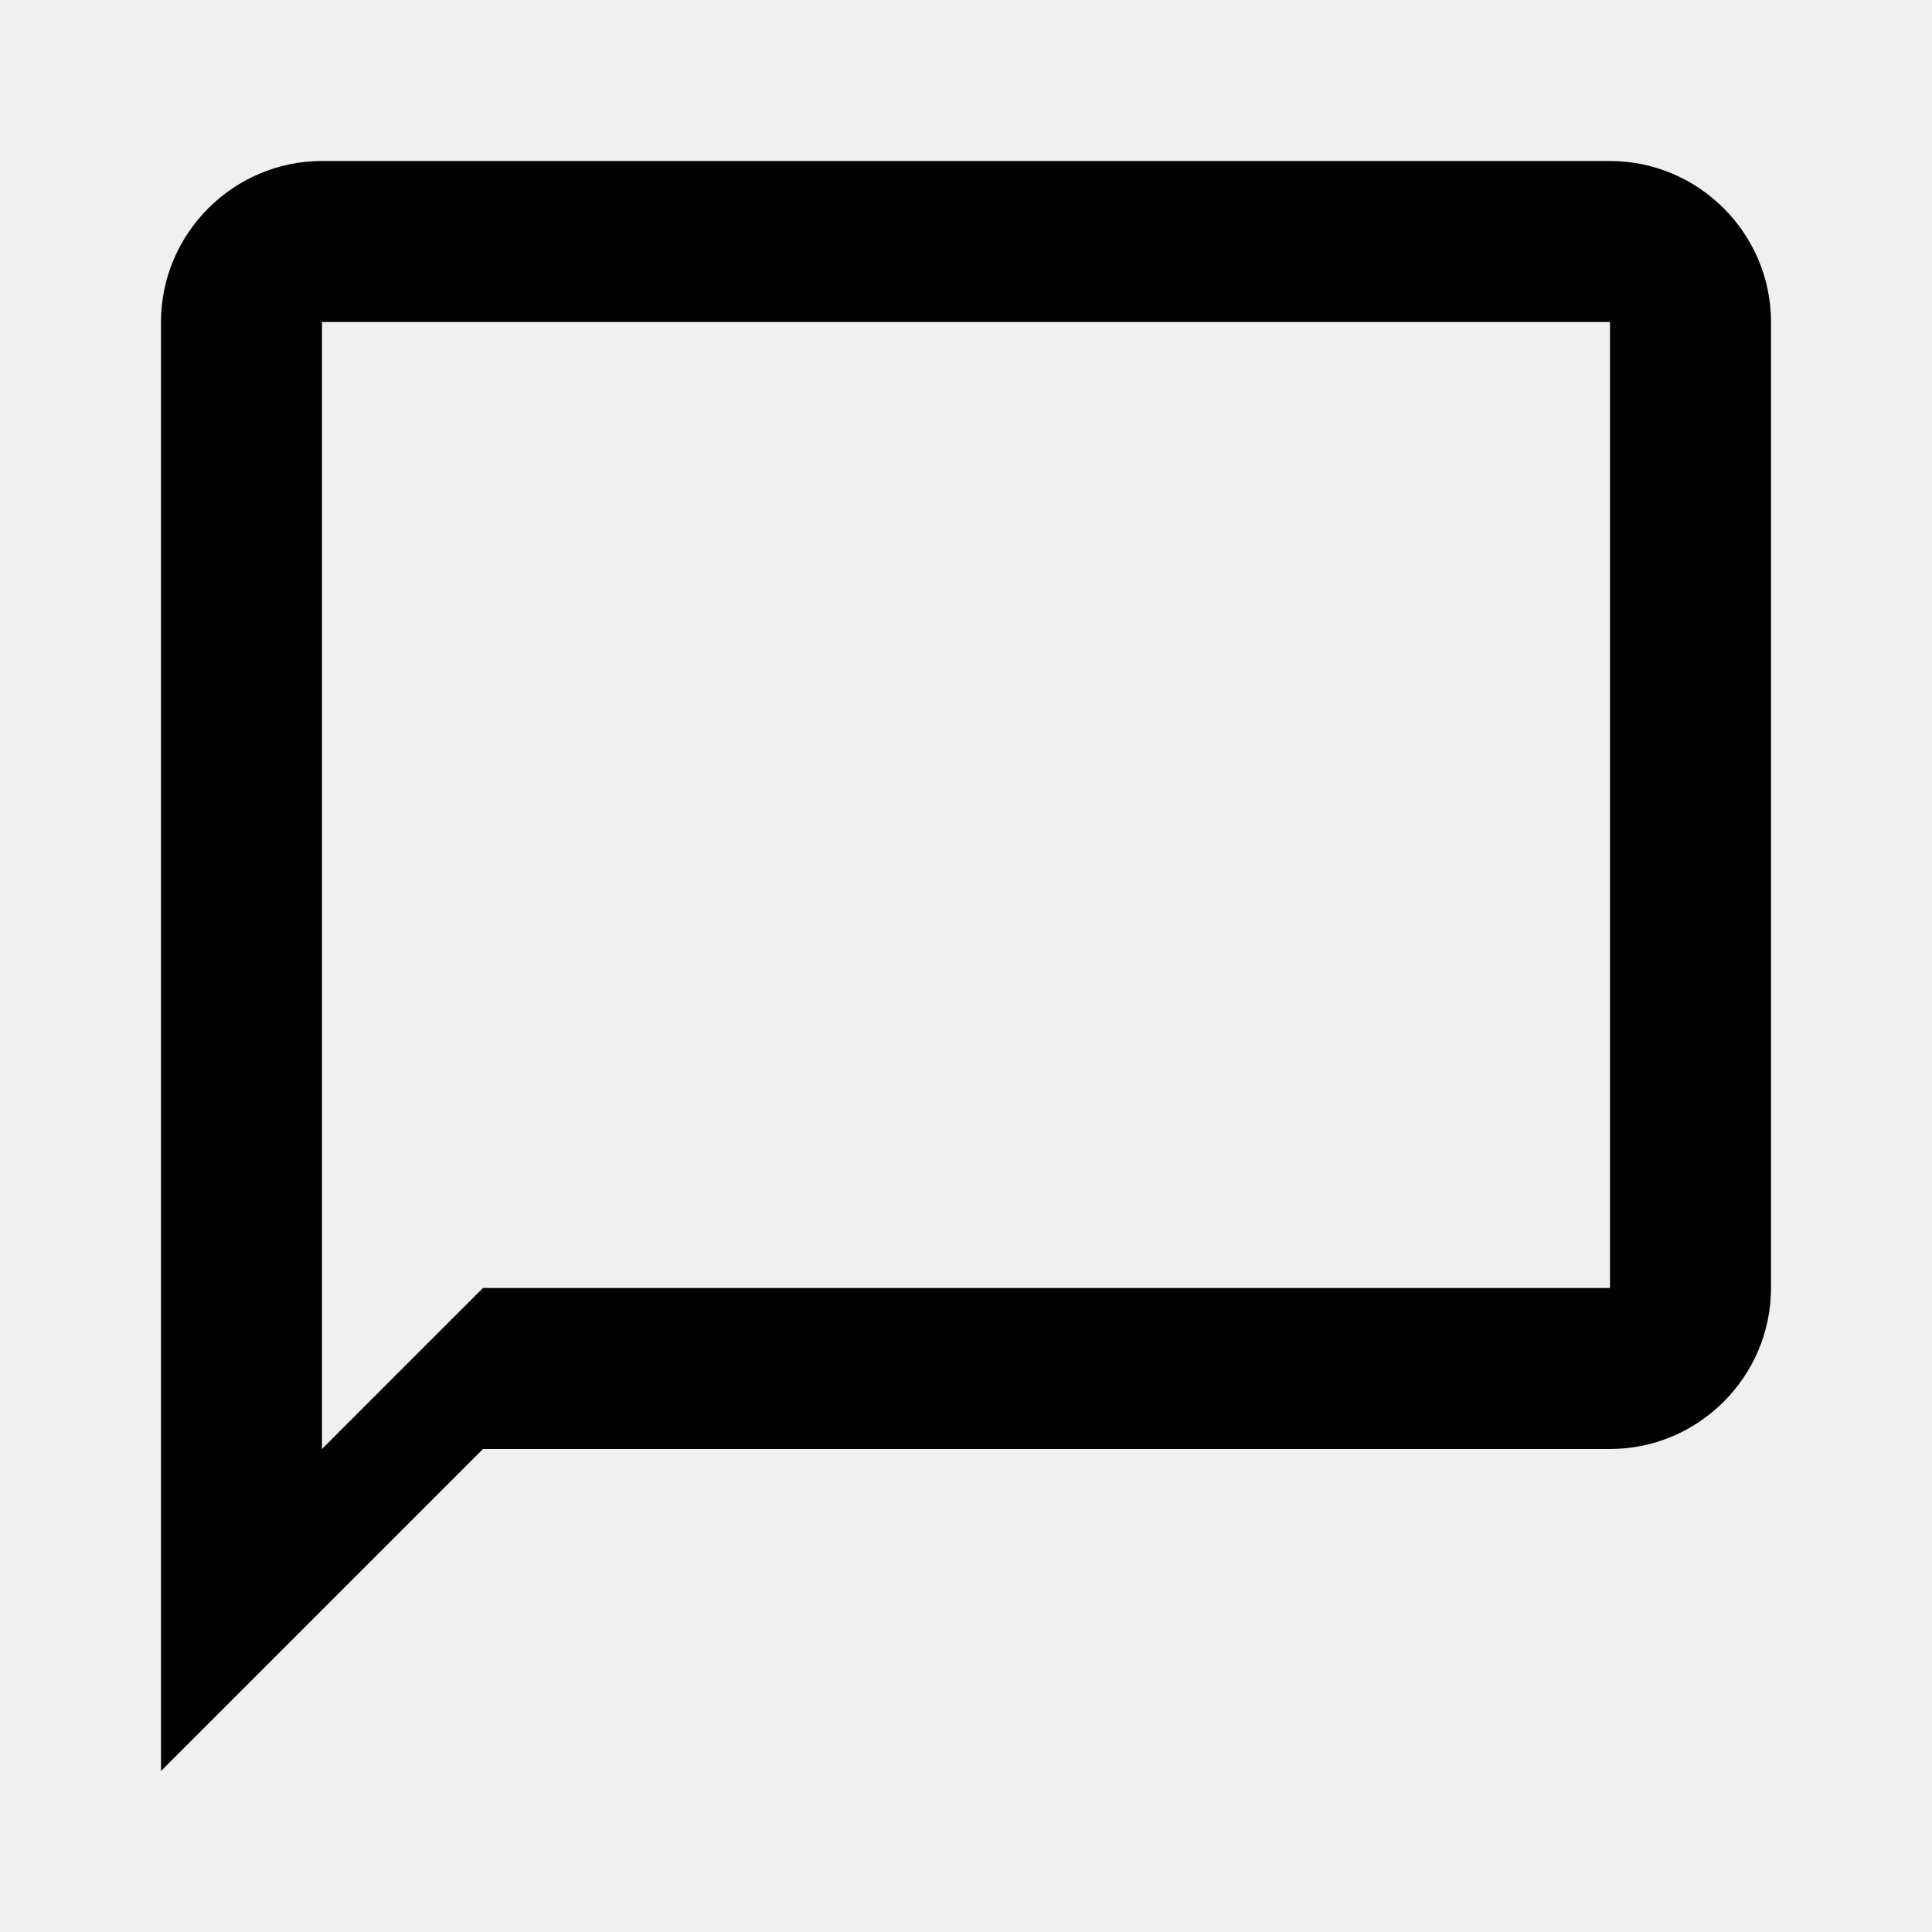
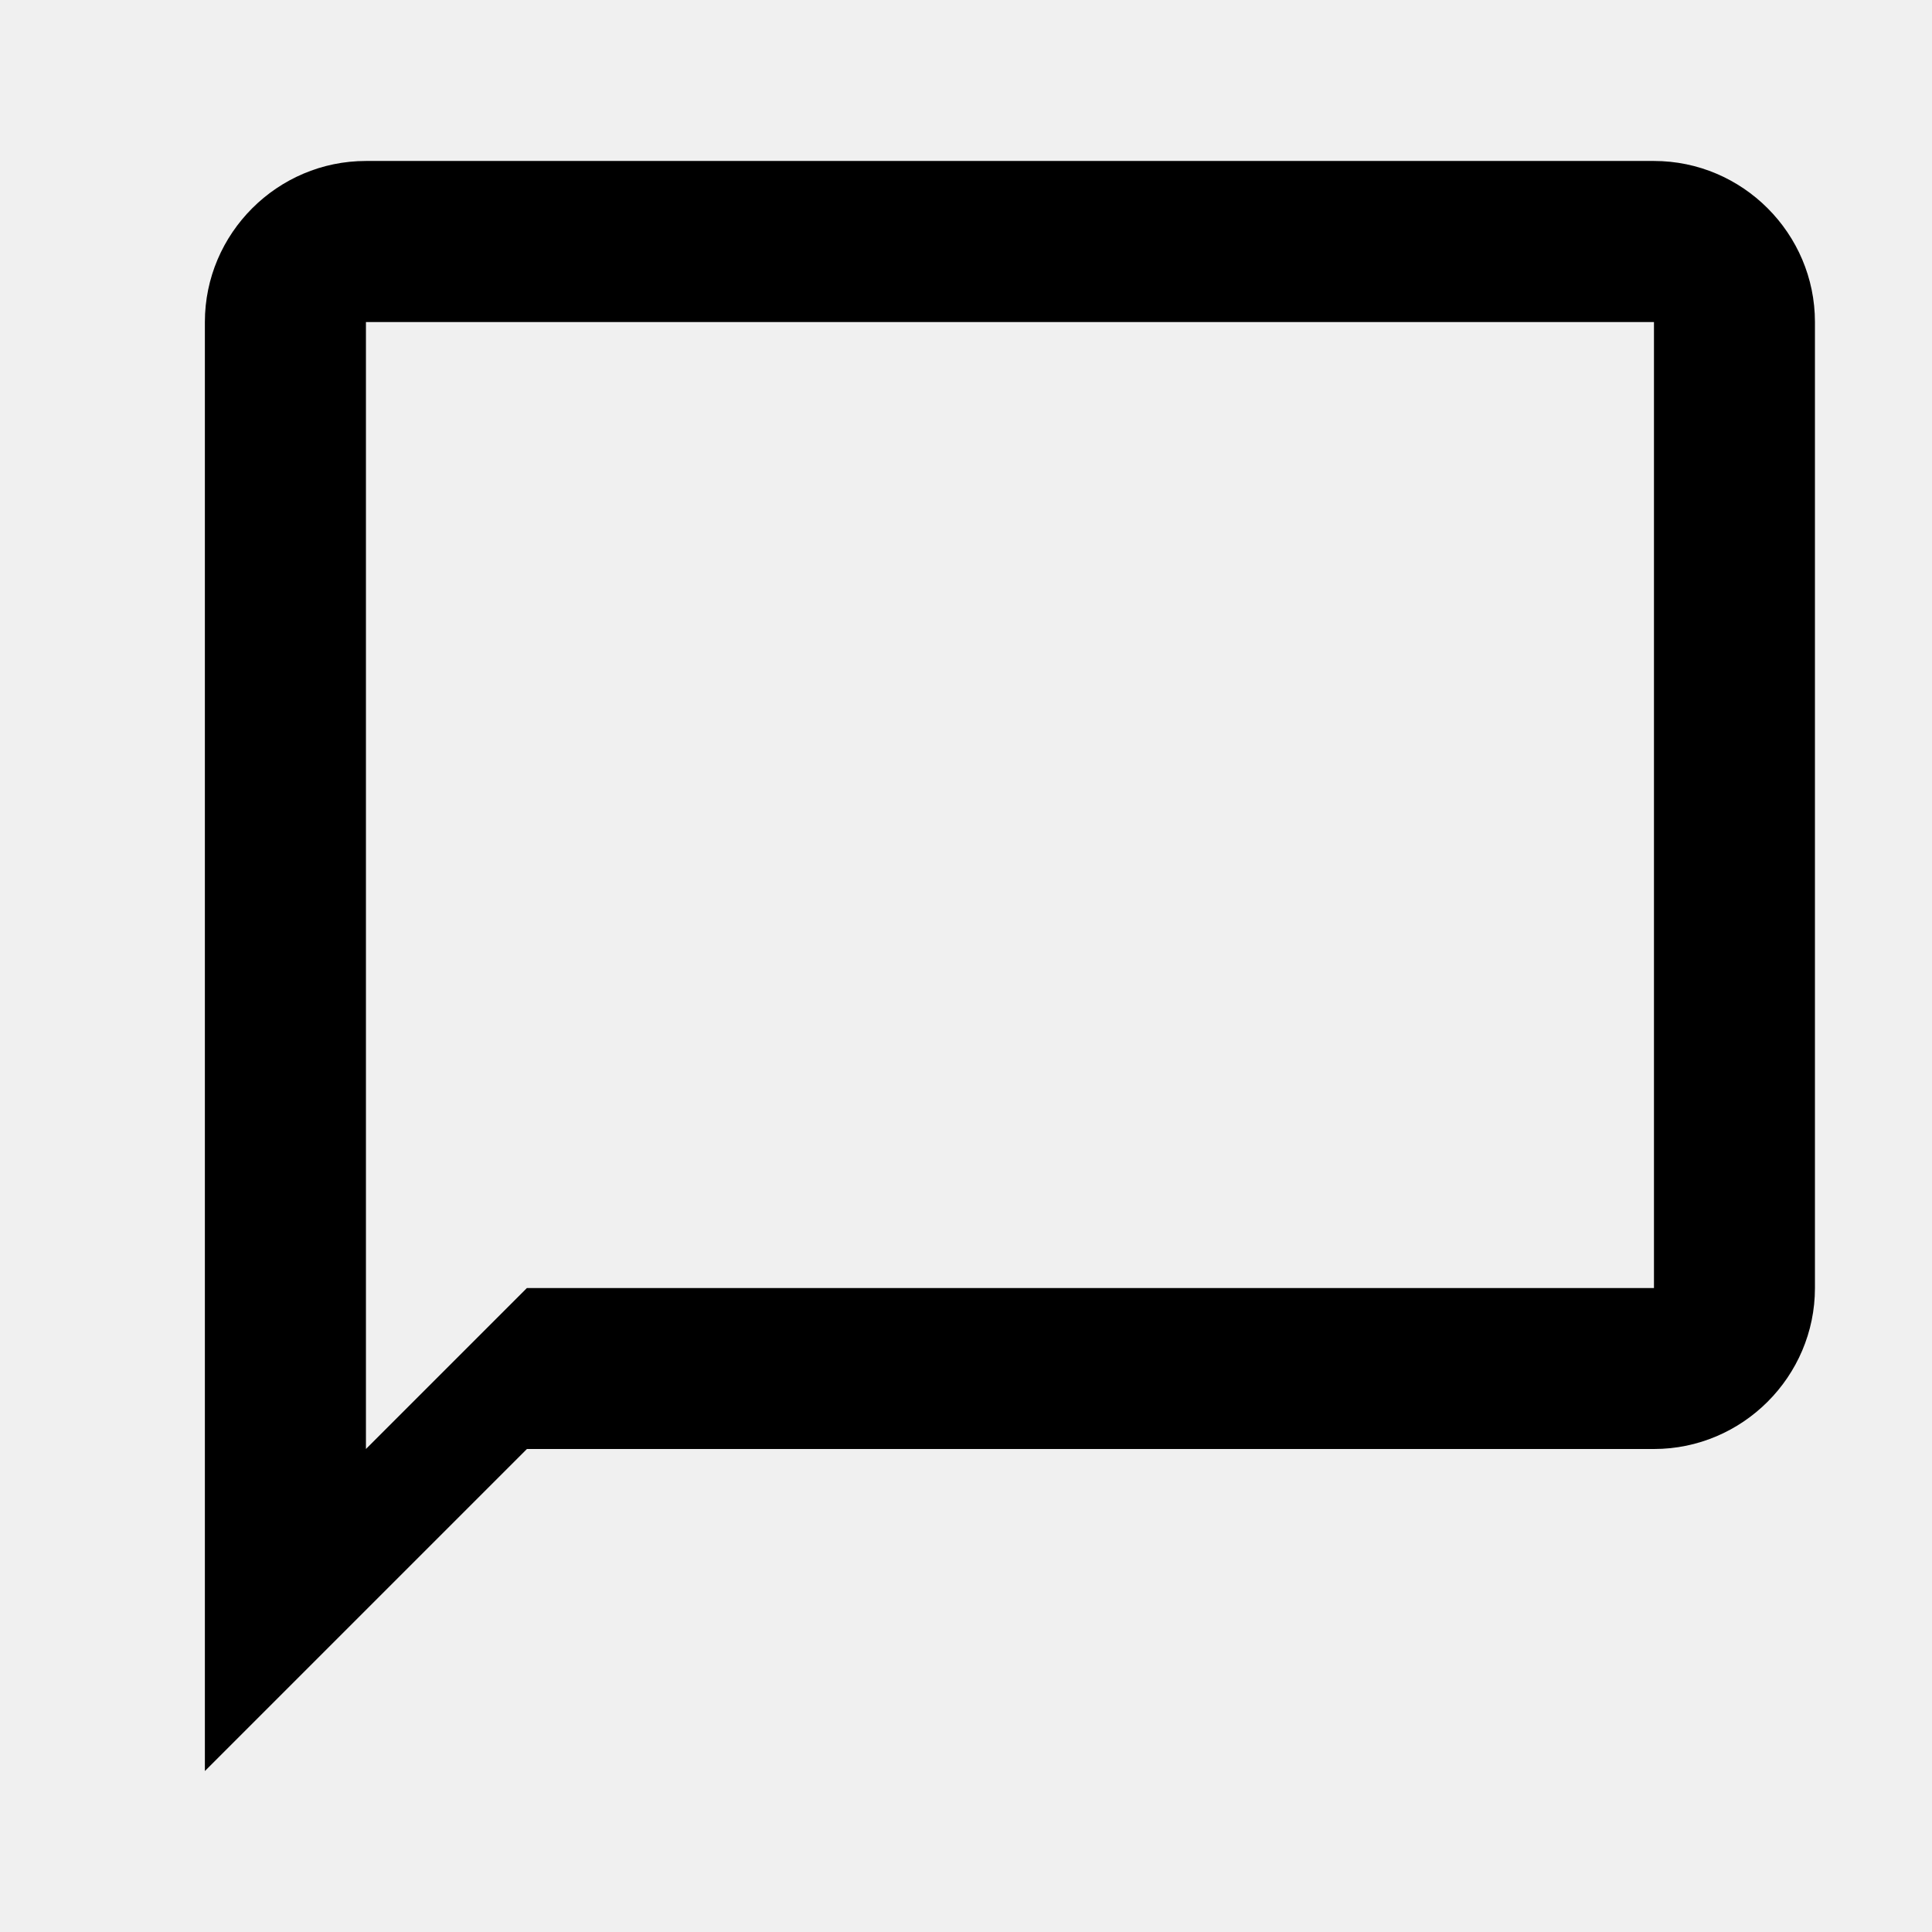
- <svg xmlns="http://www.w3.org/2000/svg" width="24" height="24" viewBox="0 0 24 24" fill="inherit">
-   <g clip-path="url(#clip0_2390_512)">
-     <path d="M20 2H4C2.9 2 2 2.9 2 4V22L6 18H20C21.1 18 22 17.1 22 16V4C22 2.9 21.1 2 20 2ZM20 16H6L4 18V4H20V16Z" fill="inherit" />
+ <svg xmlns="http://www.w3.org/2000/svg" width="22" height="22" viewBox="0 0 22 22" fill="inherit">
+   <g clip-path="url(#clip0_2484_1301)">
+     <path d="M18.834 1.833H4.167C3.159 1.833 2.333 2.658 2.333 3.667V20.167L6 16.5H18.834C19.842 16.5 20.667 15.675 20.667 14.667V3.667C20.667 2.658 19.842 1.833 18.834 1.833ZM18.834 14.667H6L4.167 16.5V3.667H18.834V14.667Z" fill="inherit" />
  </g>
  <defs>
-     <clipPath id="clip0_2390_512">
-       <rect width="24" height="24" fill="white" />
+     <clipPath id="clip0_2484_1301">
+       <rect width="22" height="22" fill="white" />
    </clipPath>
  </defs>
</svg>
